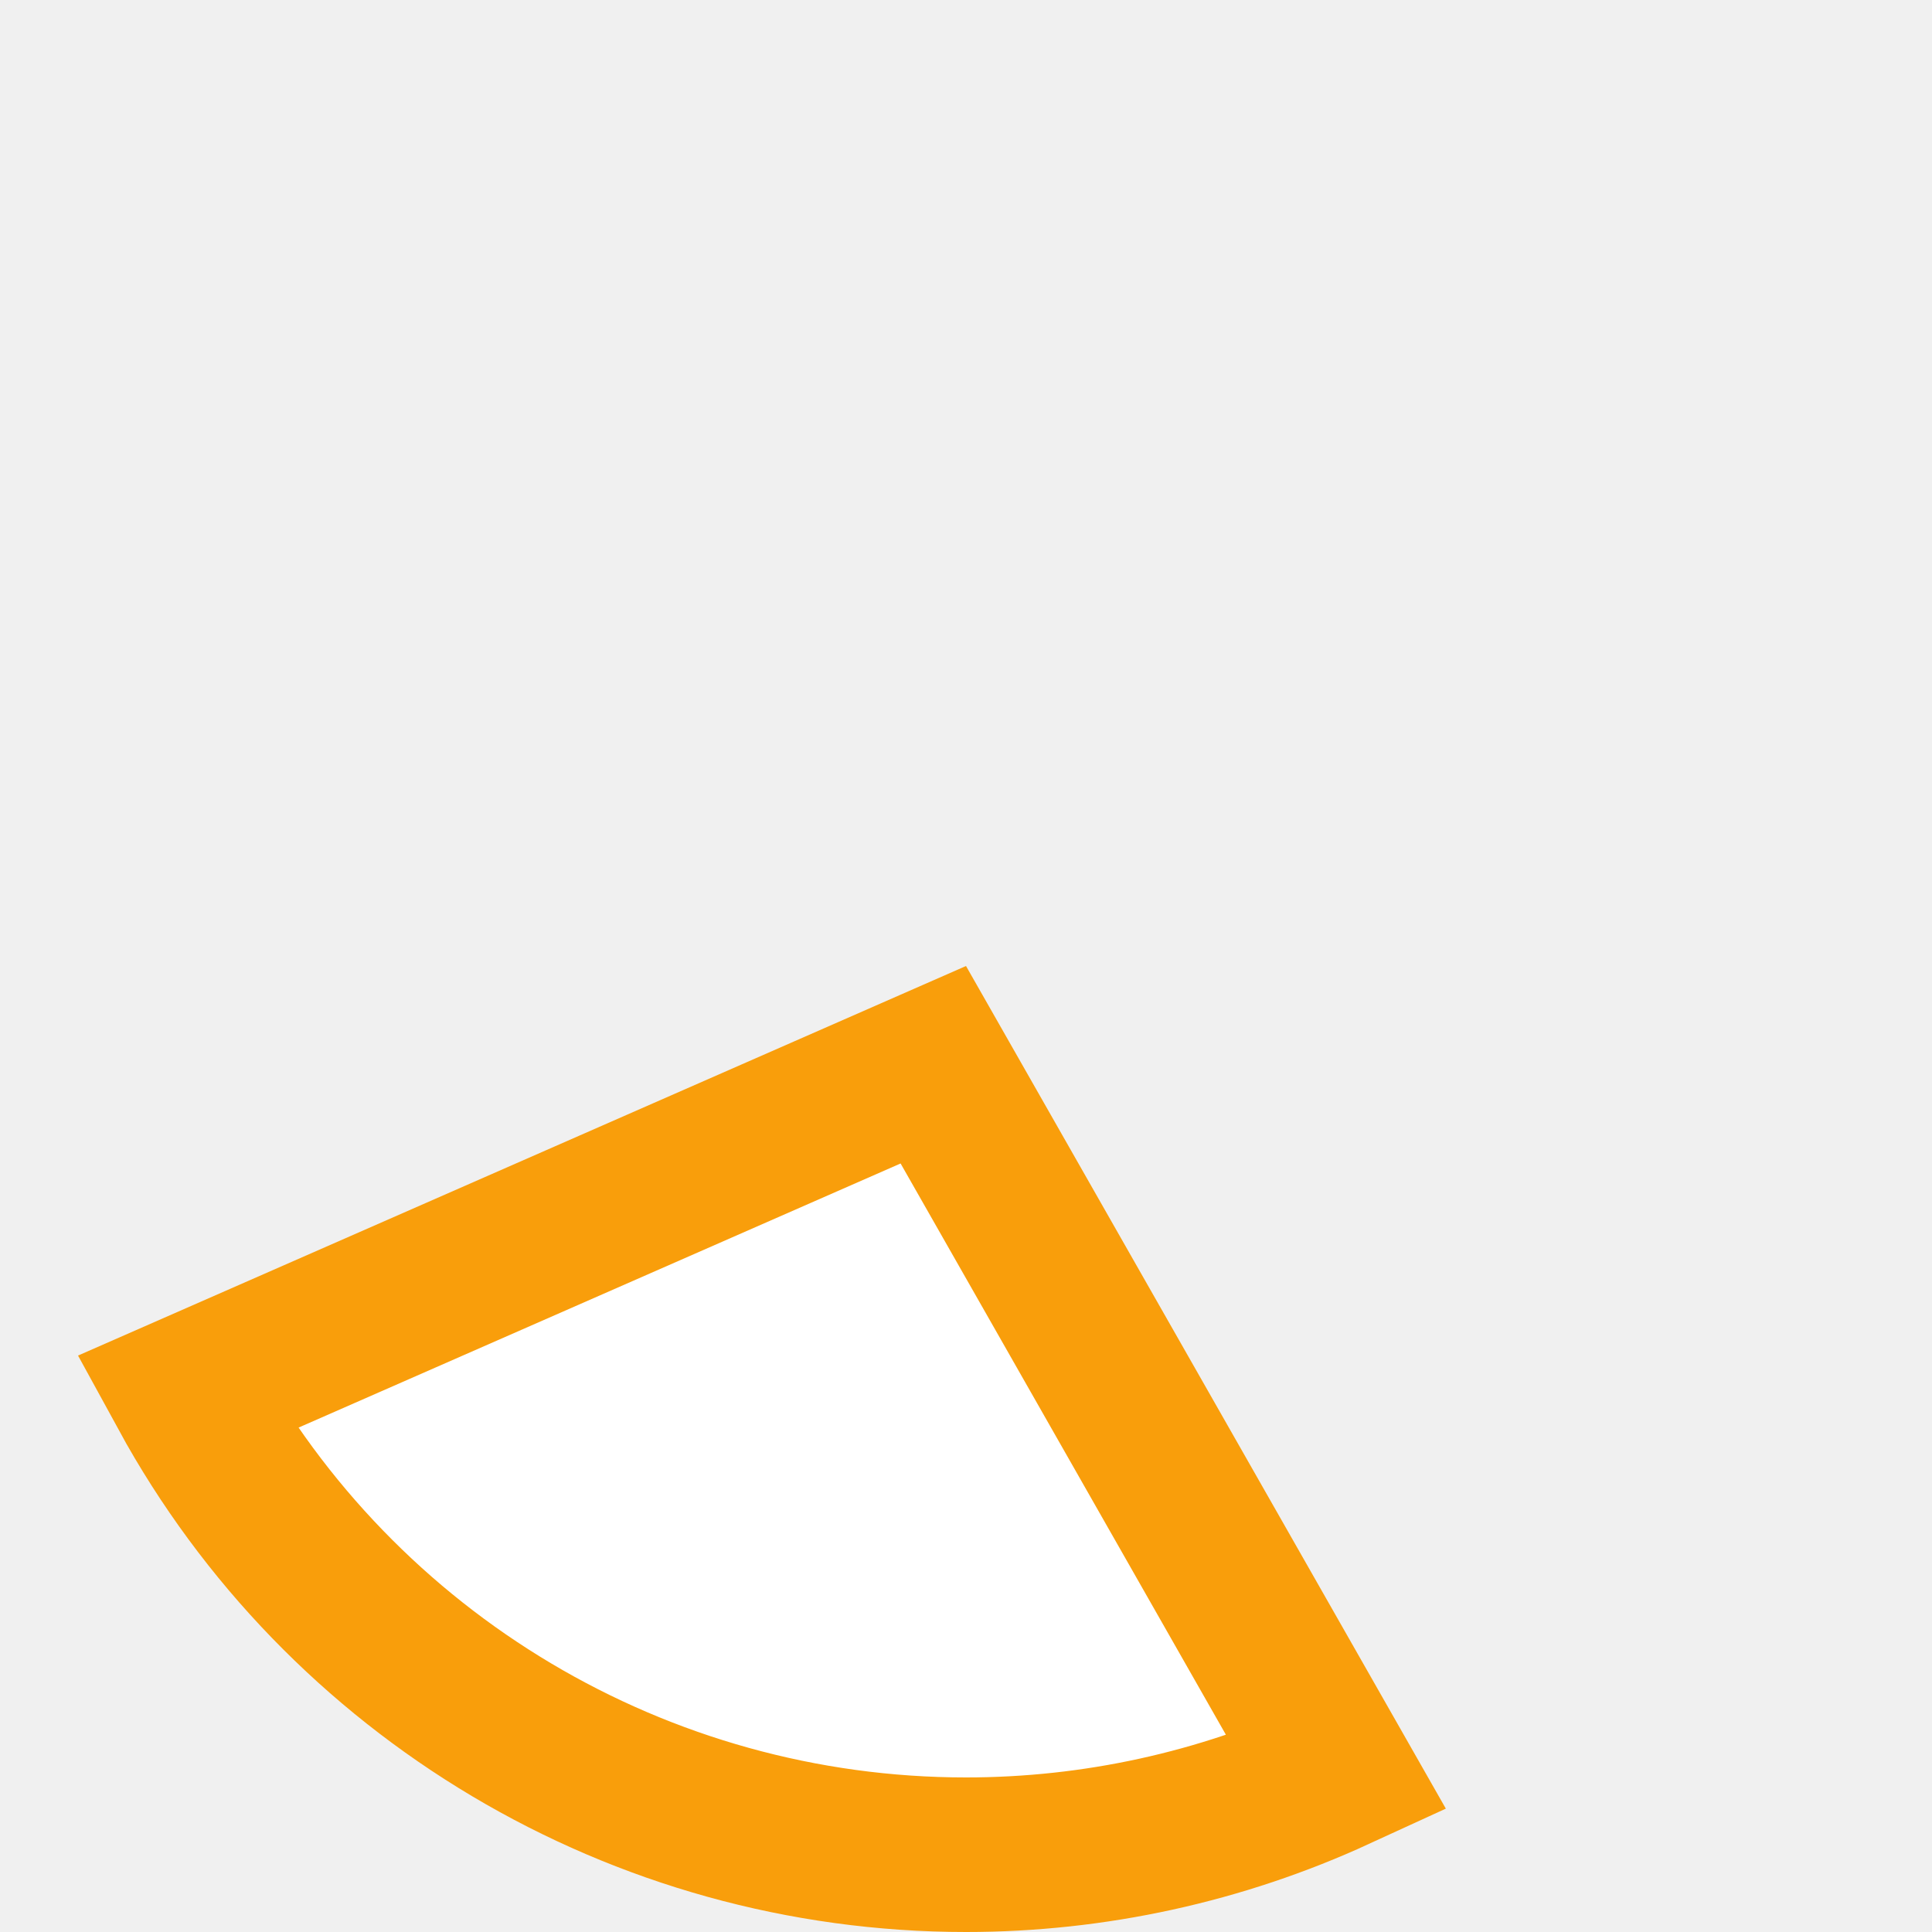
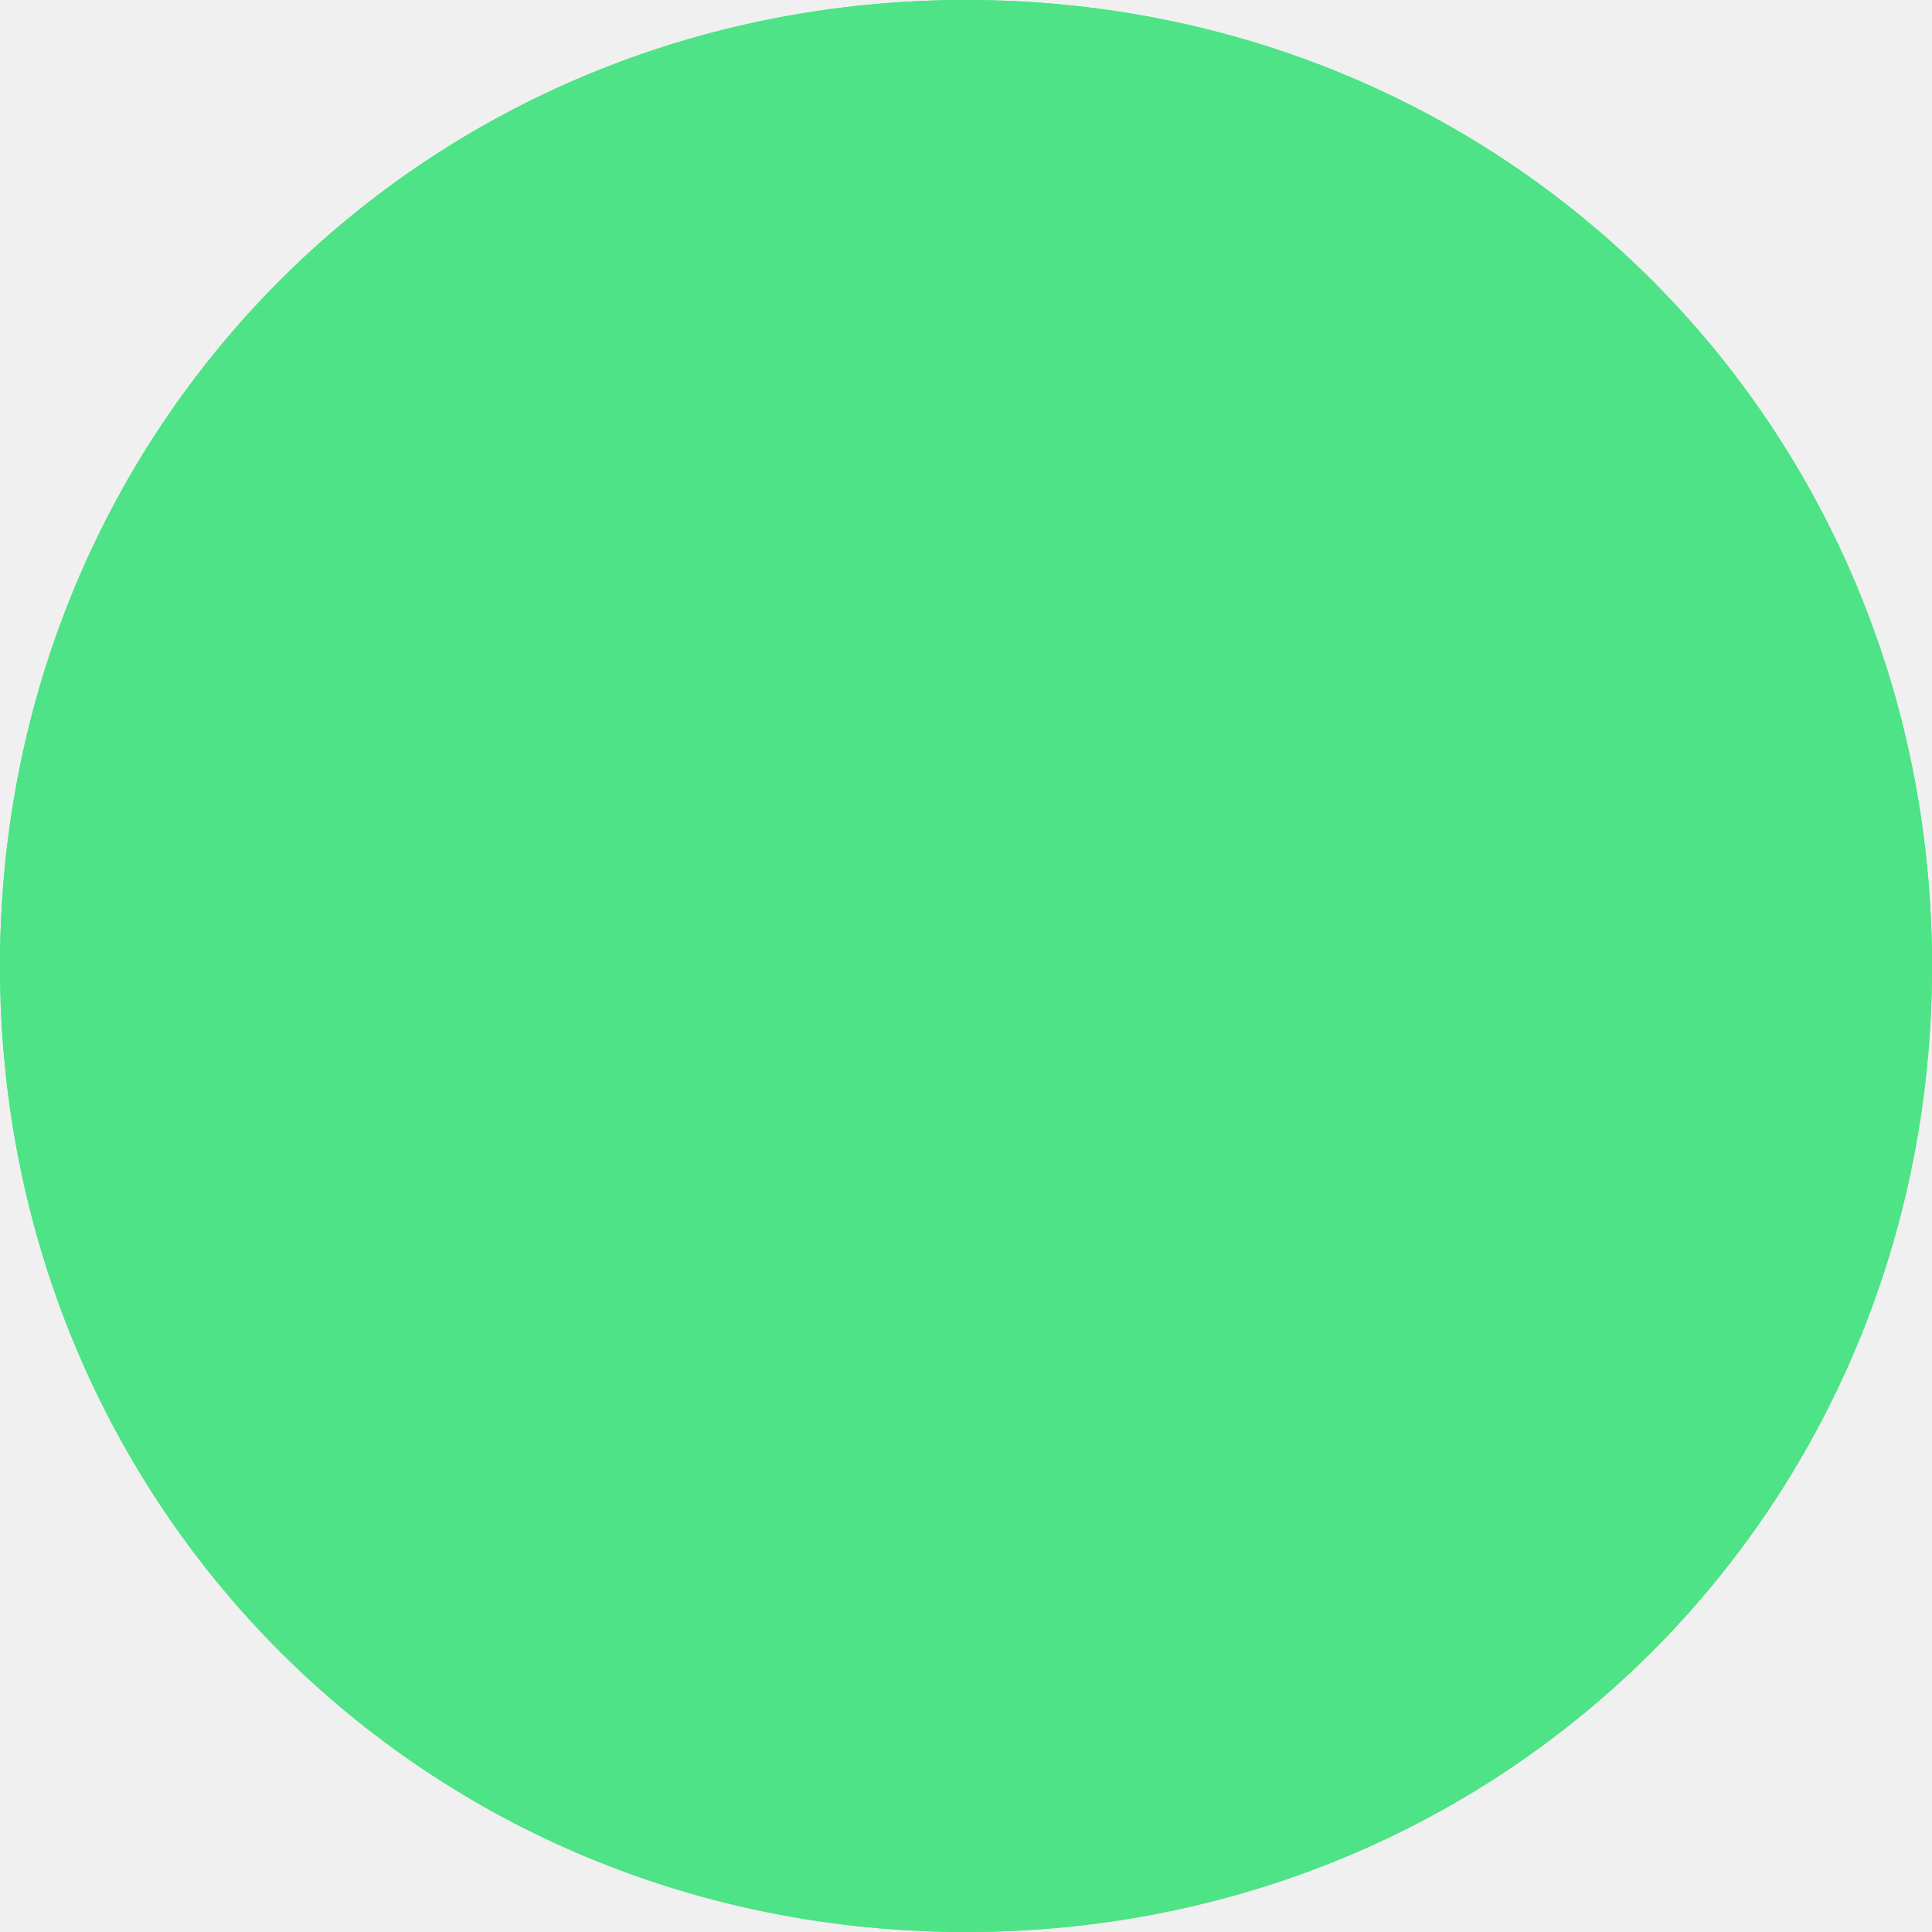
- <svg xmlns="http://www.w3.org/2000/svg" version="1.1" width="150px" height="150px">
-   <g transform="matrix(1 0 0 1 -113 -97 )">
-     <path d="M 208.909 231.959  C 202.213 234.294  195.146 235.5  188 235.5  C 166.698 235.5  147.101 224.852  135.429 207.621  L 183.133 186.693  L 208.909 231.959  Z " fill-rule="nonzero" fill="#ffffff" stroke="none" />
-     <path d="M 216.801 234.702  C 207.788 238.842  197.965 241  188 241  C 162.627 241  139.48 227.098  127.462 205.111  L 185.461 179.666  L 216.801 234.702  Z " stroke-width="12" stroke="#f99e0b" fill="none" />
+ <svg xmlns="http://www.w3.org/2000/svg" version="1.1" width="63px" height="63px">
+   <g transform="matrix(1 0 0 1 -86 -960 )">
+     <path d="M 117.5 960  C 135.14 960  149 973.86  149 991.5  C 149 1009.14  135.14 1023  117.5 1023  C 99.86 1023  86 1009.14  86 991.5  C 86 973.86  99.86 960  117.5 960  Z " fill-rule="nonzero" fill="#4ee386" stroke="none" />
+     <path d="M 117.5 960.5  C 134.86 960.5  148.5 974.14  148.5 991.5  C 148.5 1008.86  134.86 1022.5  117.5 1022.5  C 100.14 1022.5  86.5 1008.86  86.5 991.5  C 86.5 974.14  100.14 960.5  117.5 960.5  Z " stroke-width="1" stroke="#4ee386" fill="none" />
  </g>
</svg>
